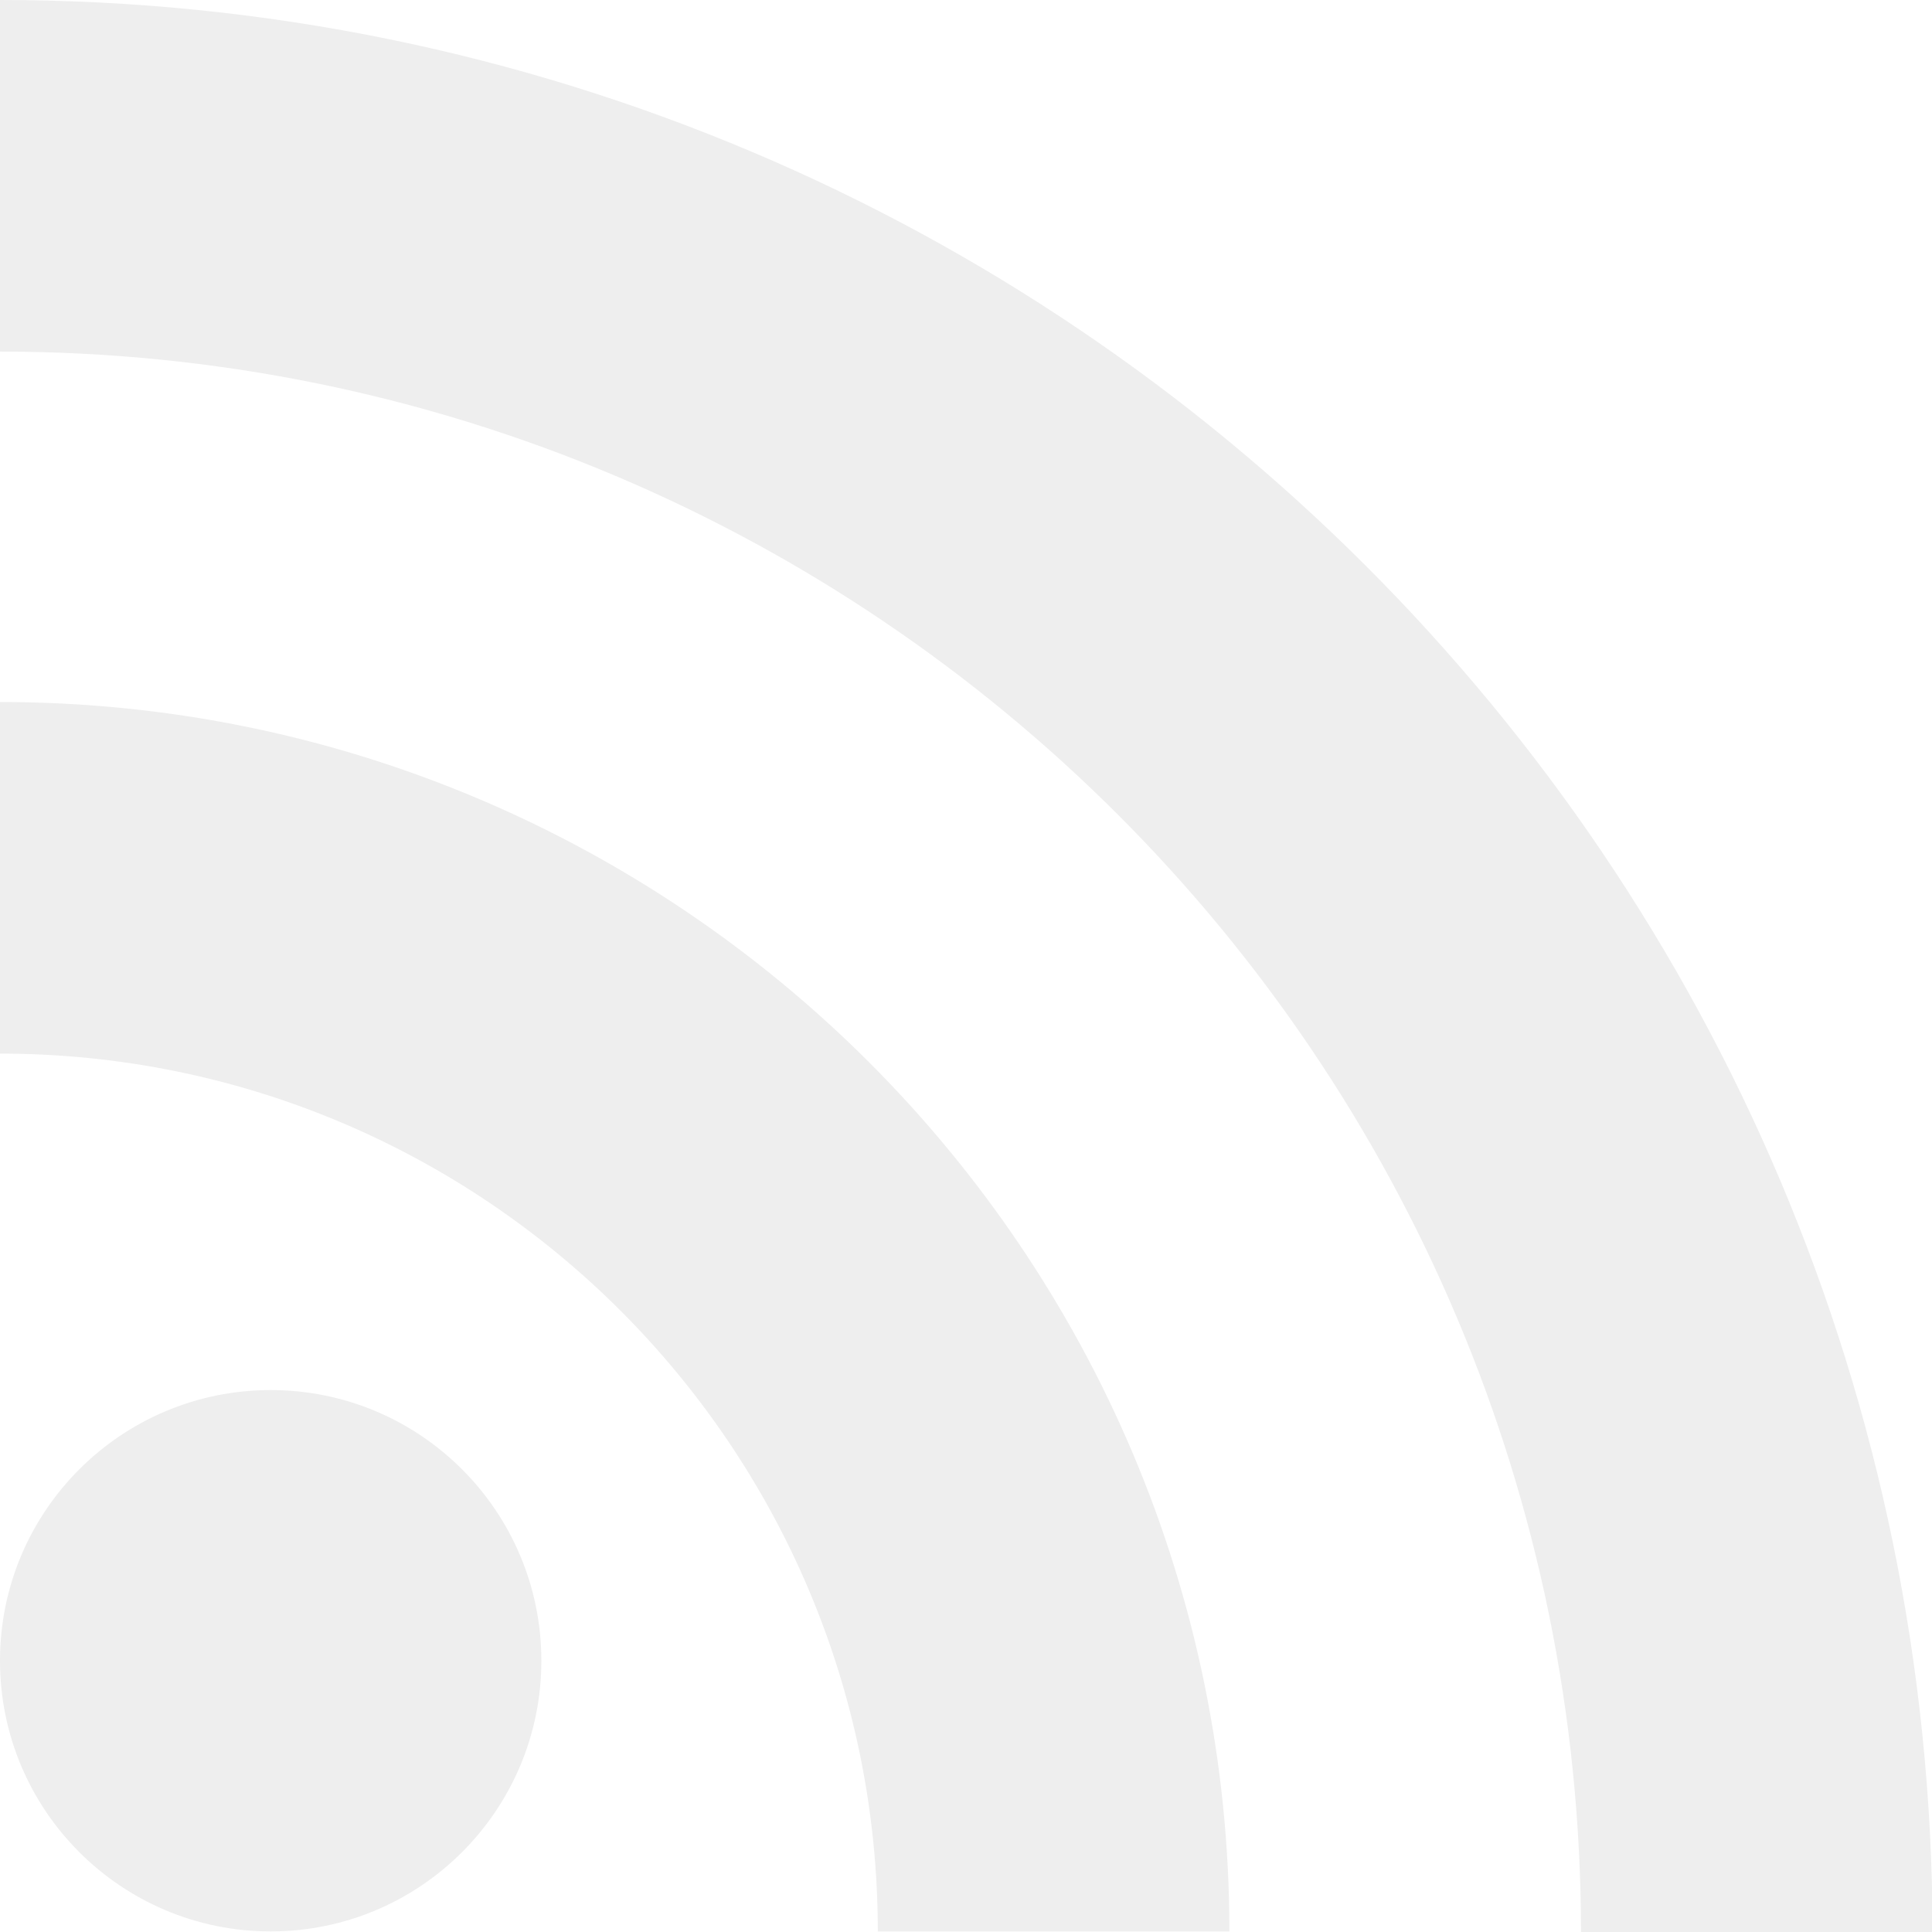
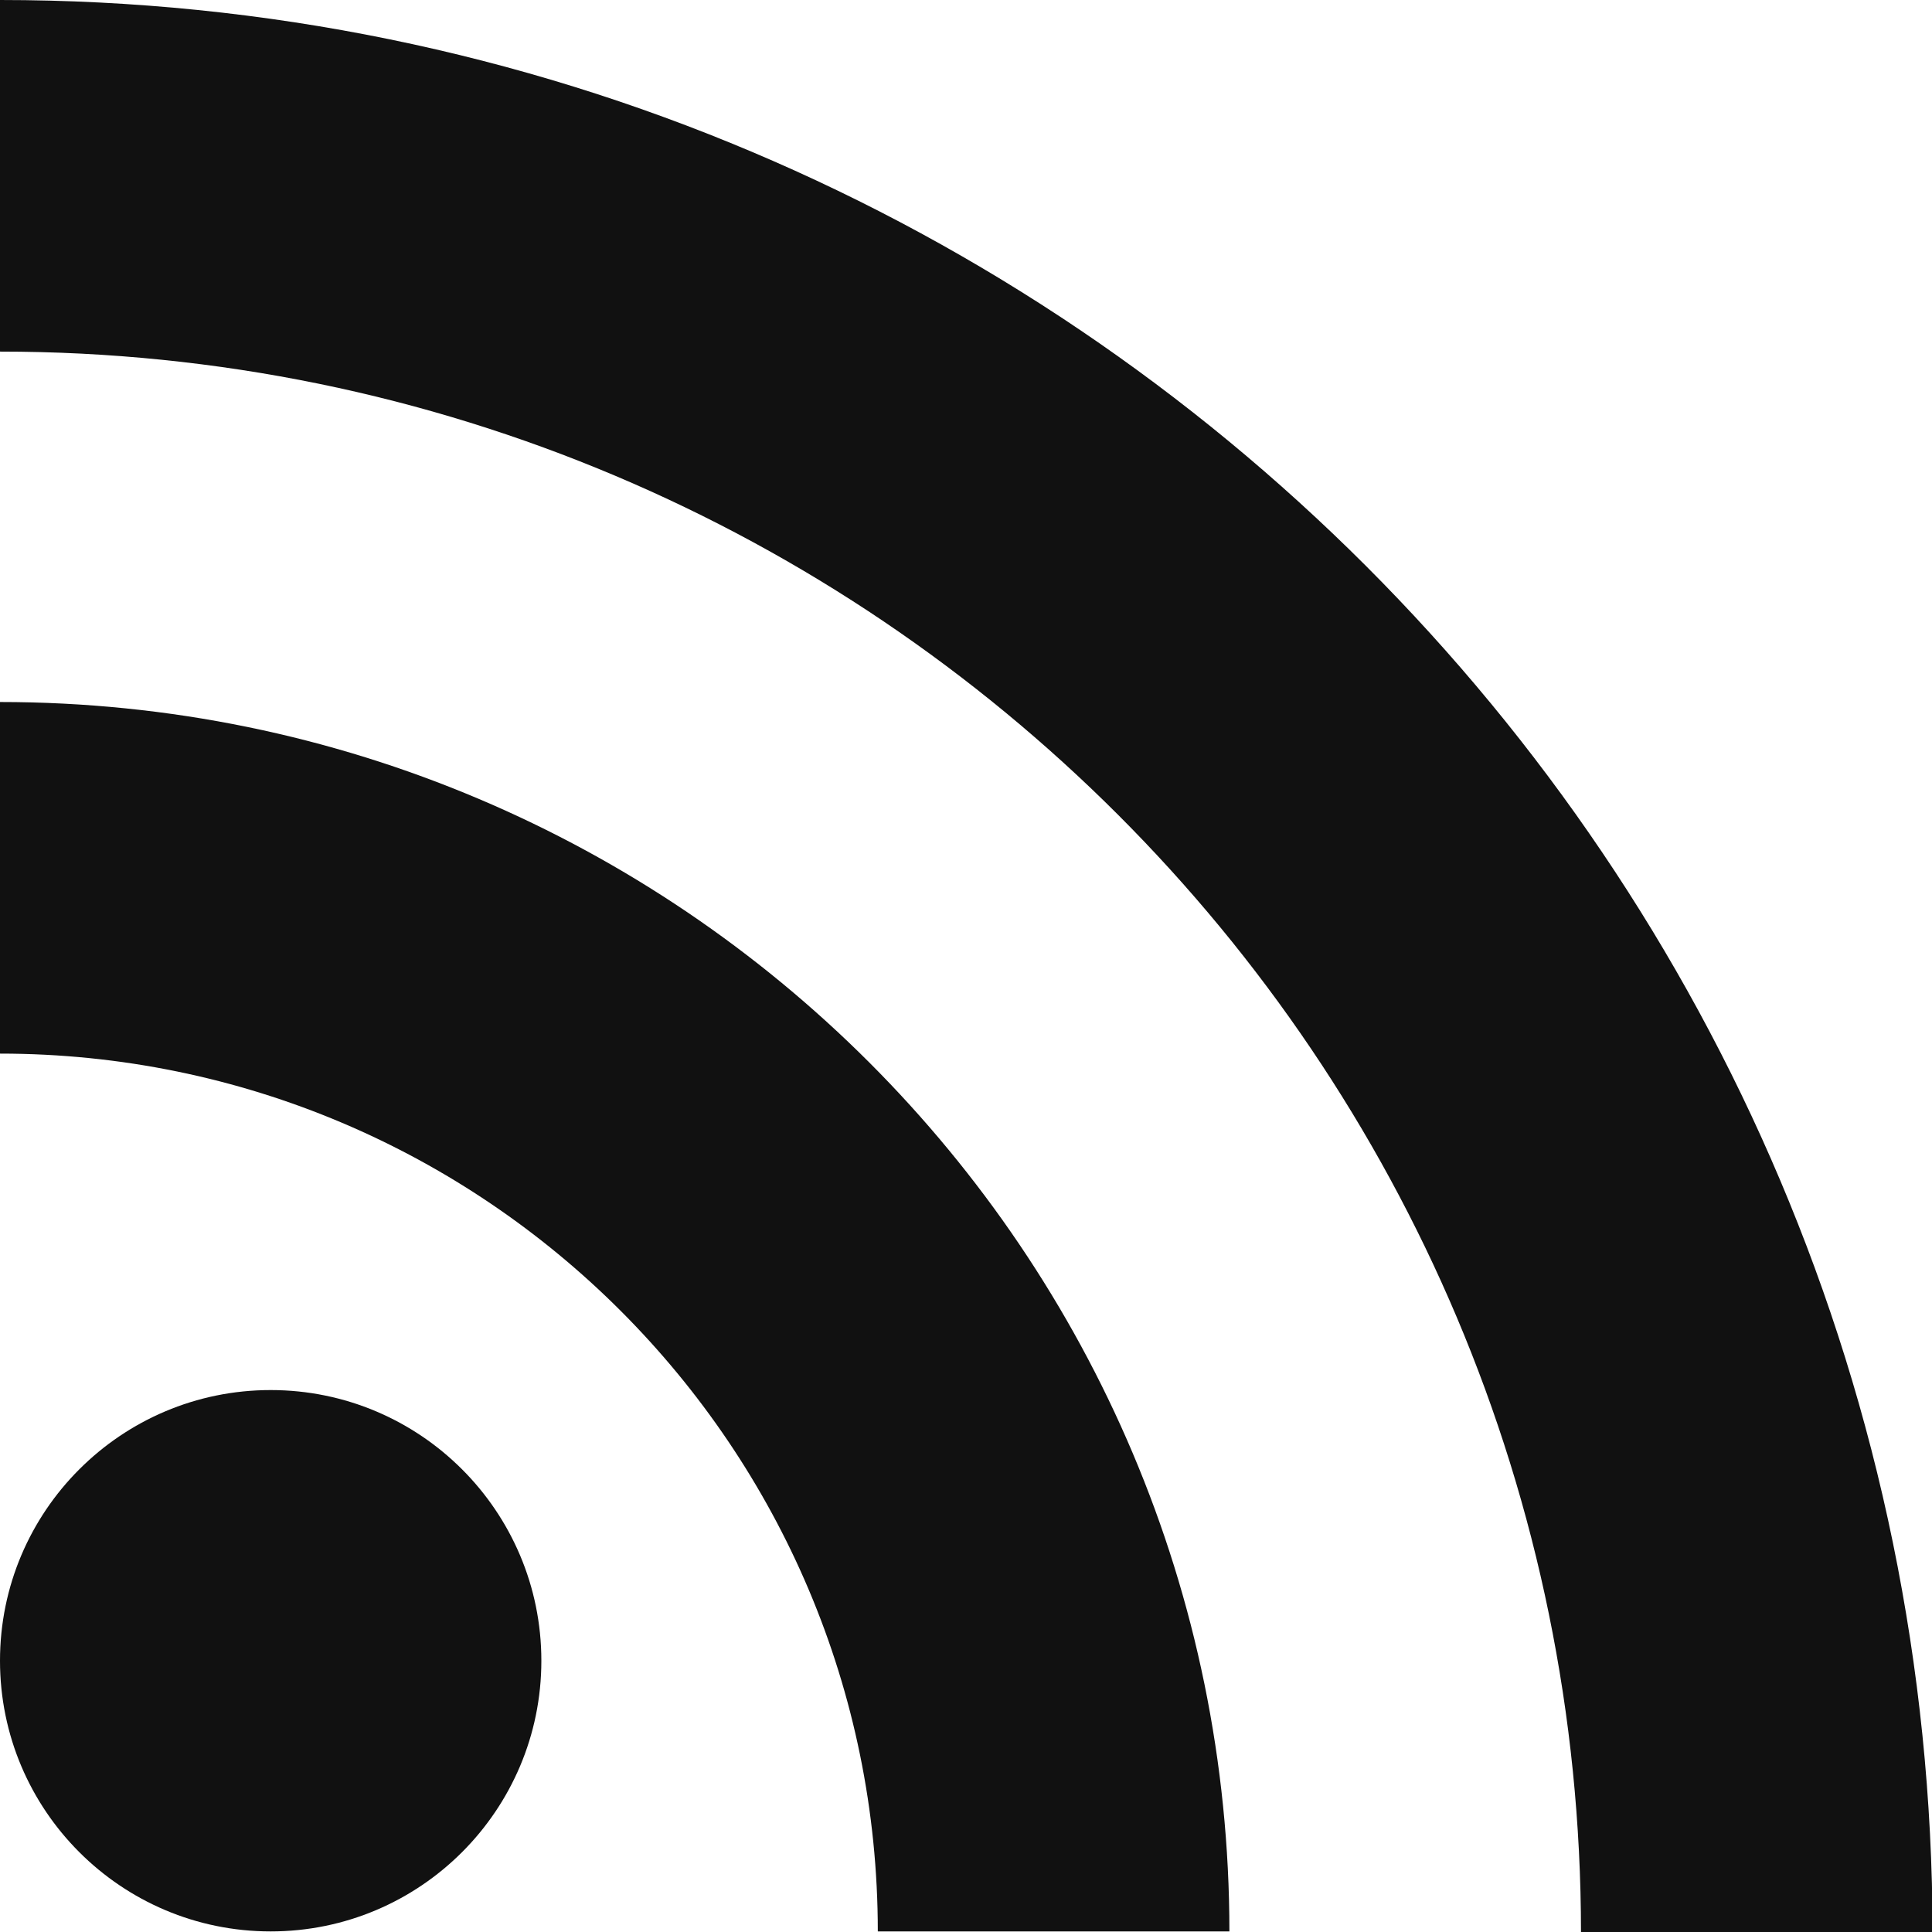
<svg xmlns="http://www.w3.org/2000/svg" version="1.1" id="Capa_1" x="0px" y="0px" viewBox="0 0 331.9 331.9" style="enable-background:new 0 0 331.9 331.9;" xml:space="preserve">
  <style type="text/css">
- 	.st0{fill:#EEEEEE;}
+ 	.st0{fill:#111111;}
</style>
  <g id="feeds-illus">
    <g>
      <g>
        <circle class="st0" cx="46.5" cy="285.3" r="46.5" />
      </g>
    </g>
    <g>
      <g>
        <g>
          <path class="st0" d="M0,120.6V181c83.3,0,150.8,67.6,150.8,150.8h60.4C211.2,215.3,116.6,120.6,0,120.6z" />
          <path class="st0" d="M0,0v60.4C150,60.4,271.6,182,271.6,332H332C331.8,148.6,183.3,0,0,0z" />
        </g>
      </g>
    </g>
  </g>
</svg>
